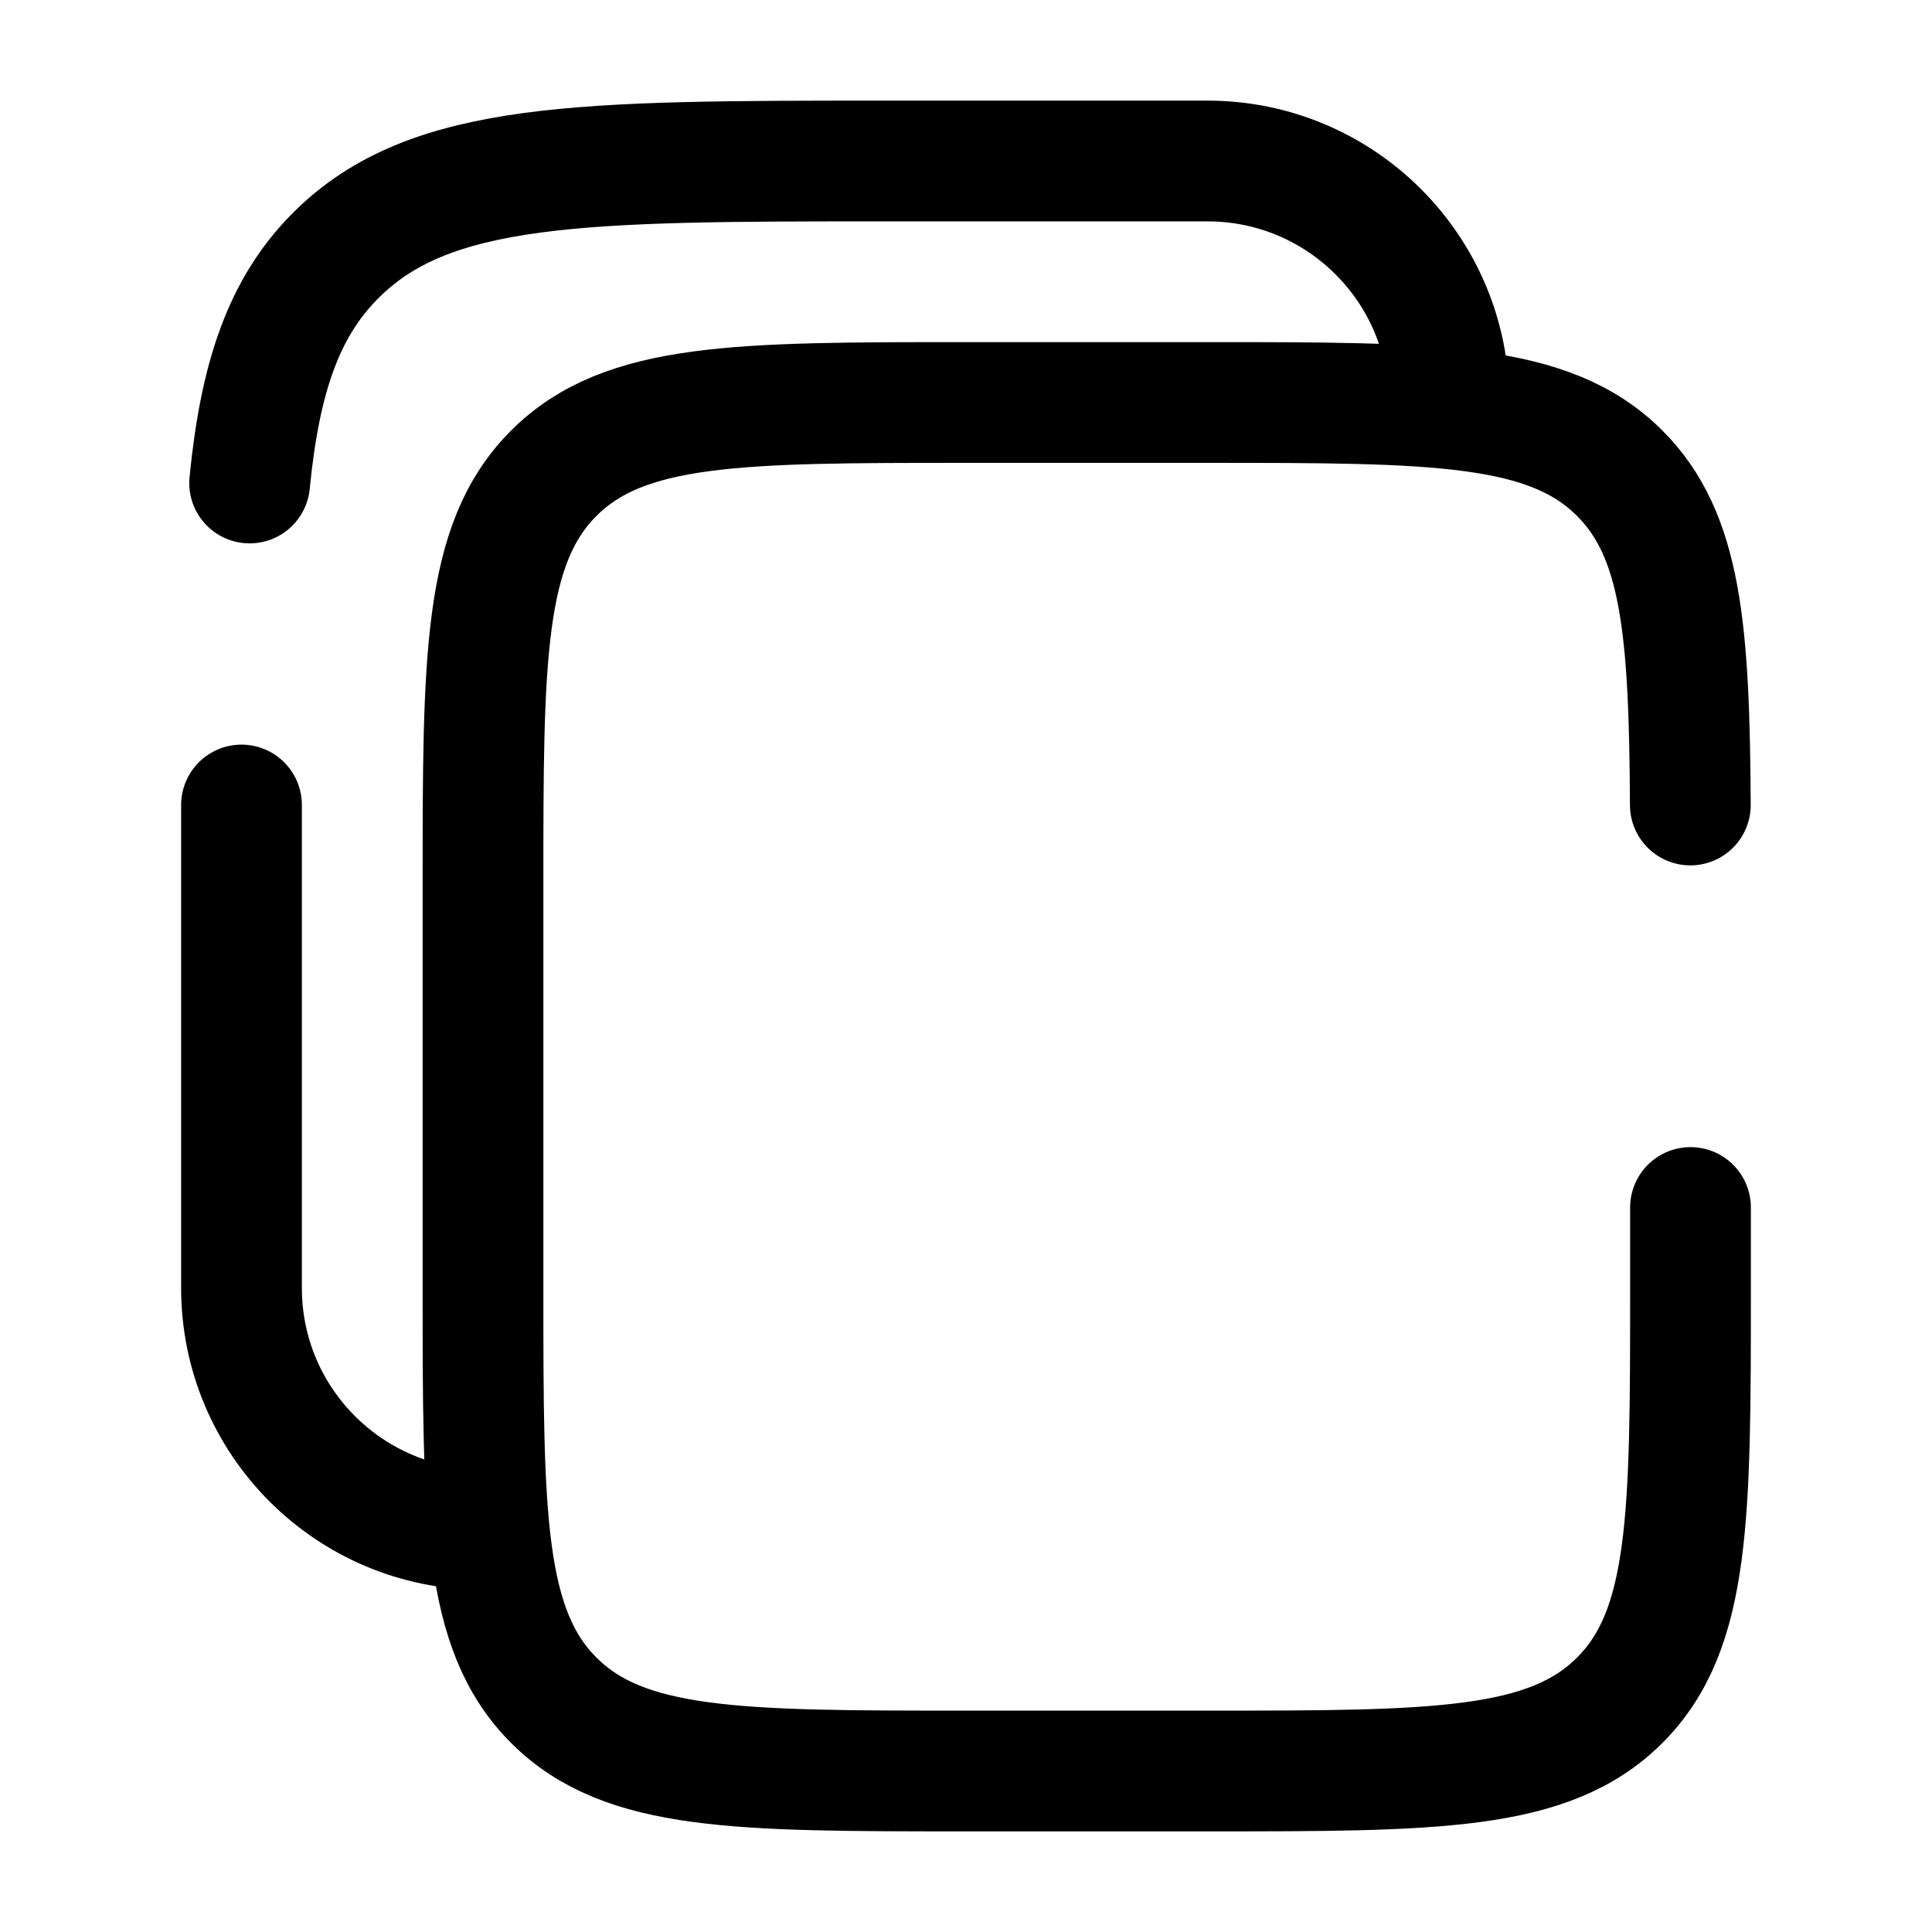
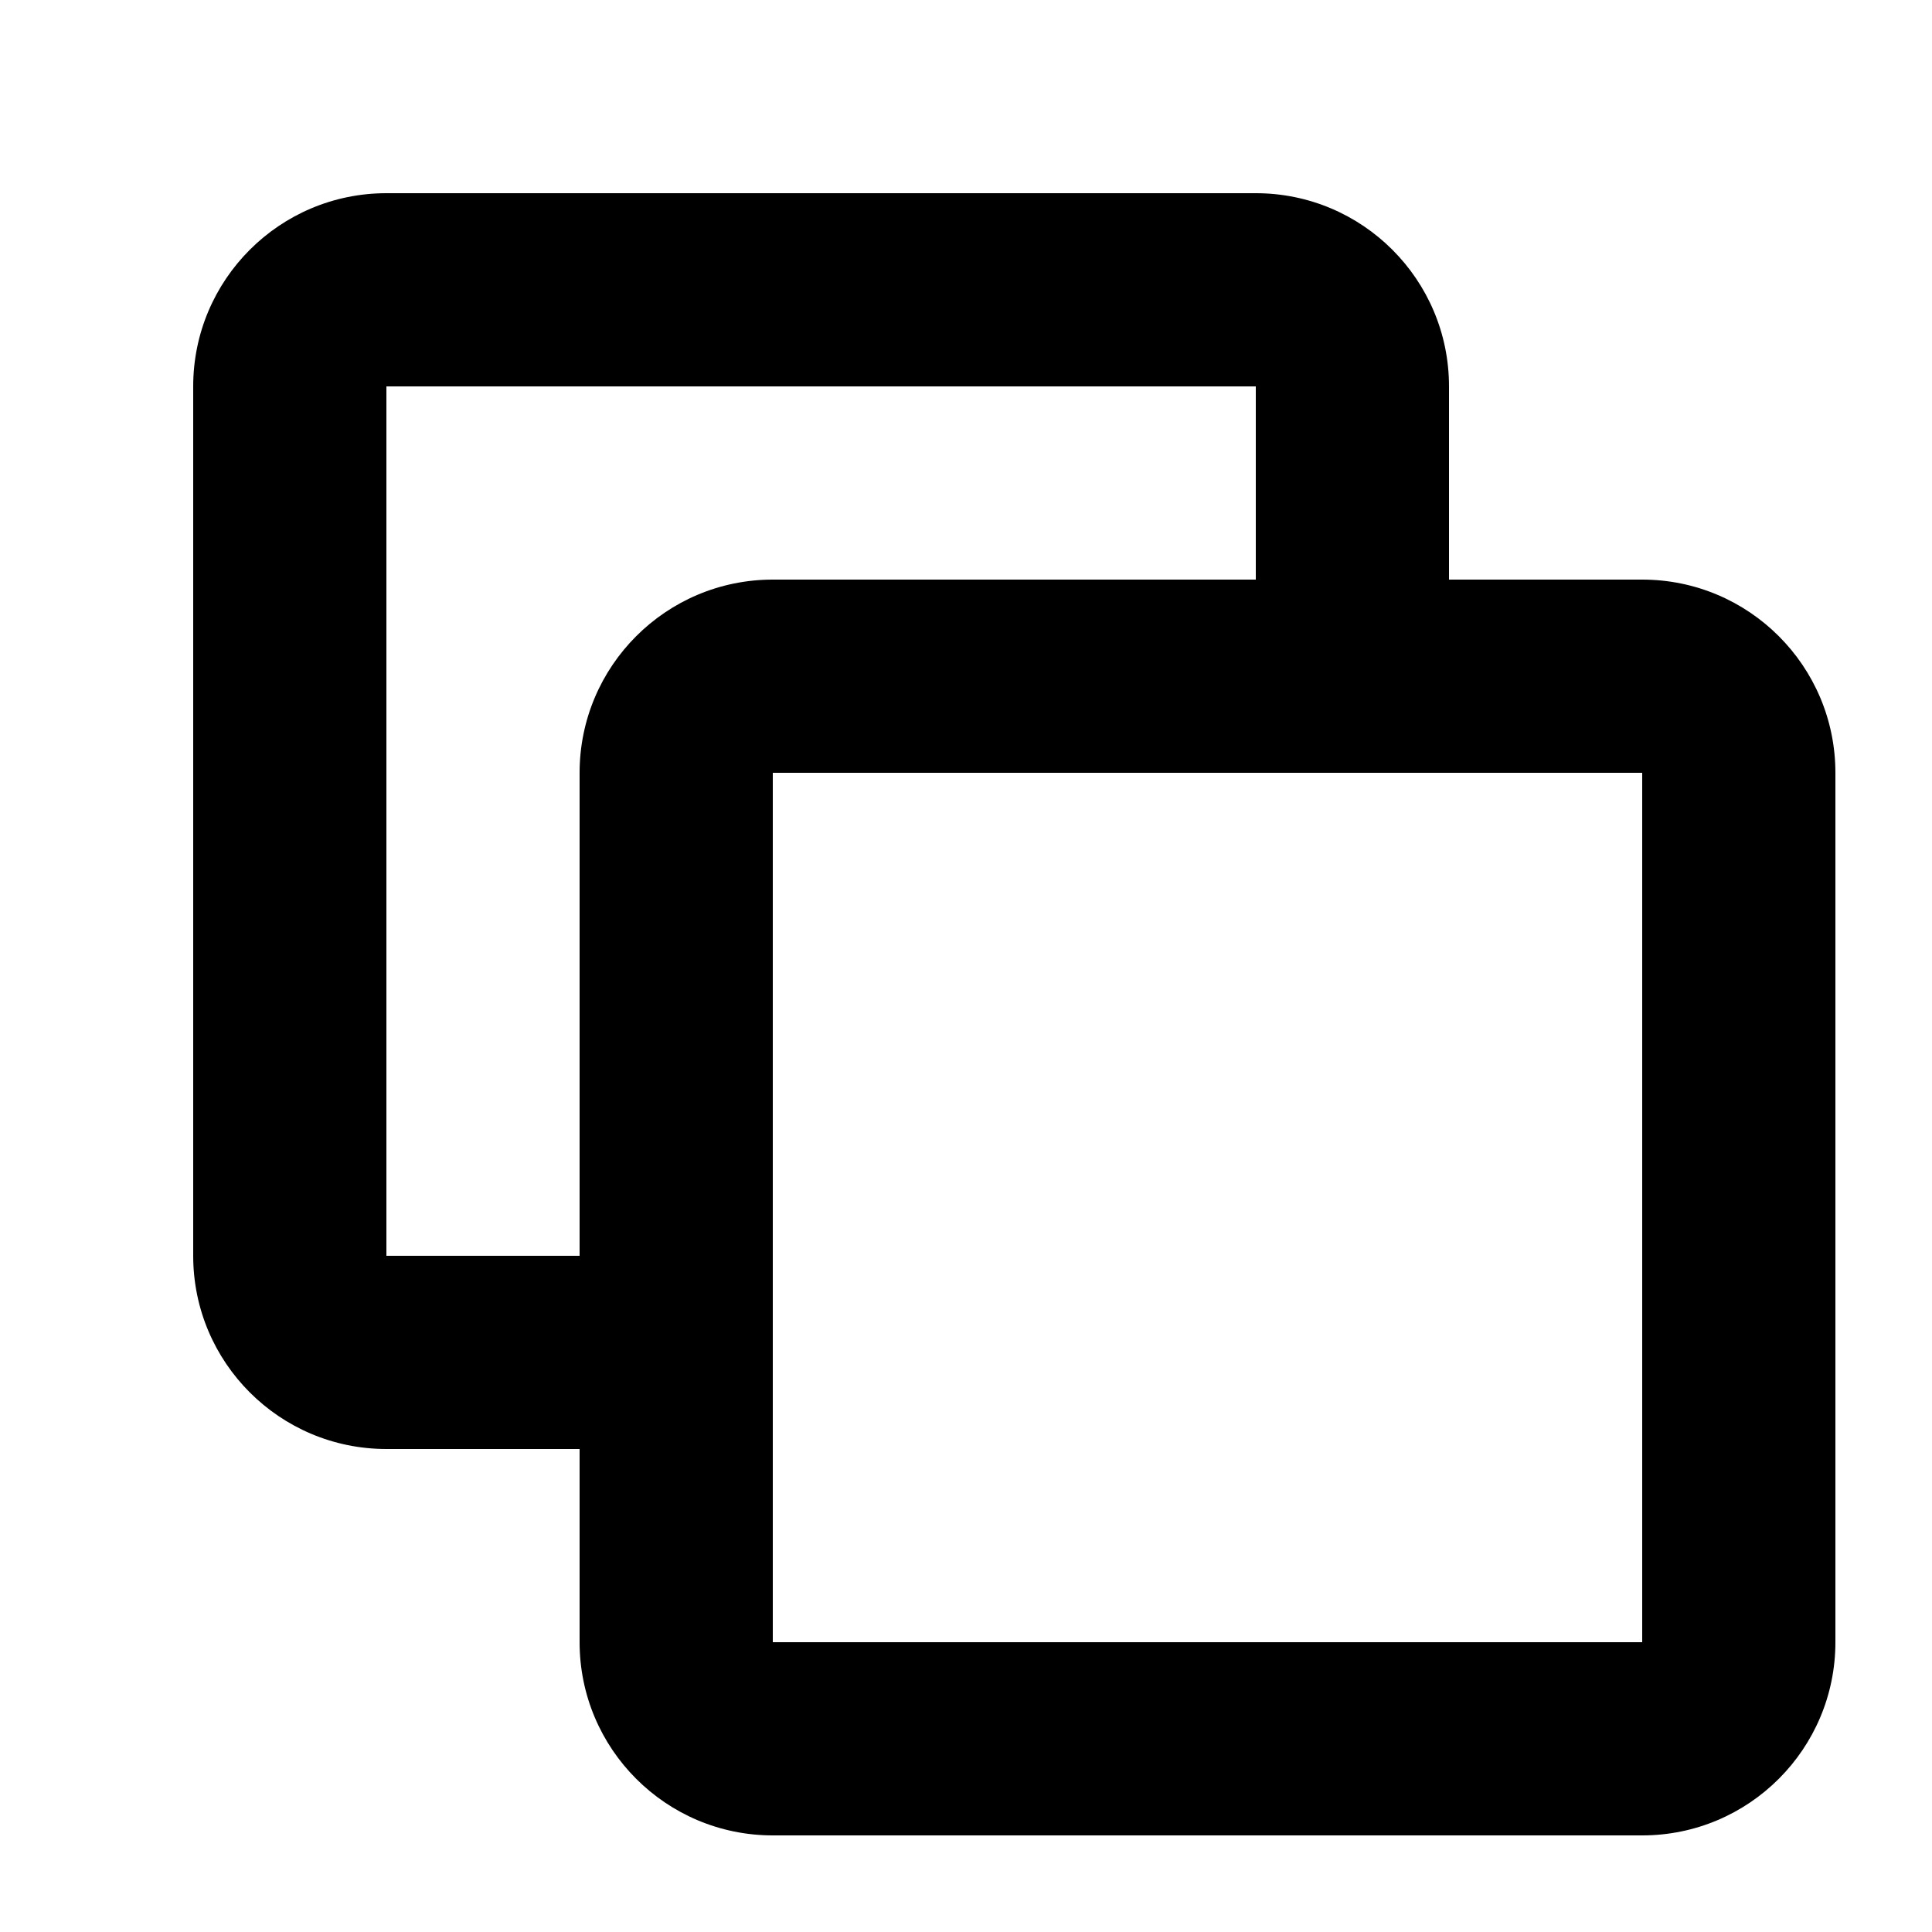
- <svg xmlns="http://www.w3.org/2000/svg" viewBox="0 0 24 24" fill="none">
+ <svg xmlns="http://www.w3.org/2000/svg" width="25px" height="25px" viewBox="0 0 20 20" fill="none">
  <g id="SVGRepo_bgCarrier" stroke-width="0" />
  <g id="SVGRepo_tracerCarrier" stroke-linecap="round" stroke-linejoin="round" />
  <g id="SVGRepo_iconCarrier">
-     <path d="M20.998 10C20.986 7.825 20.89 6.647 20.121 5.879C19.243 5 17.828 5 15 5H12C9.172 5 7.757 5 6.879 5.879C6 6.757 6 8.172 6 11V16C6 18.828 6 20.243 6.879 21.121C7.757 22 9.172 22 12 22H15C17.828 22 19.243 22 20.121 21.121C21 20.243 21 18.828 21 16V15" stroke="#000000" stroke-width="1.5" stroke-linecap="round" />
-     <path d="M3 10V16C3 17.657 4.343 19 6 19M18 5C18 3.343 16.657 2 15 2H11C7.229 2 5.343 2 4.172 3.172C3.518 3.825 3.229 4.7 3.101 6" stroke="#000000" stroke-width="1.5" stroke-linecap="round" />
+     <path fill="#000000" fill-rule="evenodd" d="M4 2a2 2 0 00-2 2v9a2 2 0 002 2h2v2a2 2 0 002 2h9a2 2 0 002-2V8a2 2 0 00-2-2h-2V4a2 2 0 00-2-2H4zm9 4V4H4v9h2V8a2 2 0 012-2h5zM8 8h9v9H8V8z" />
  </g>
</svg>
